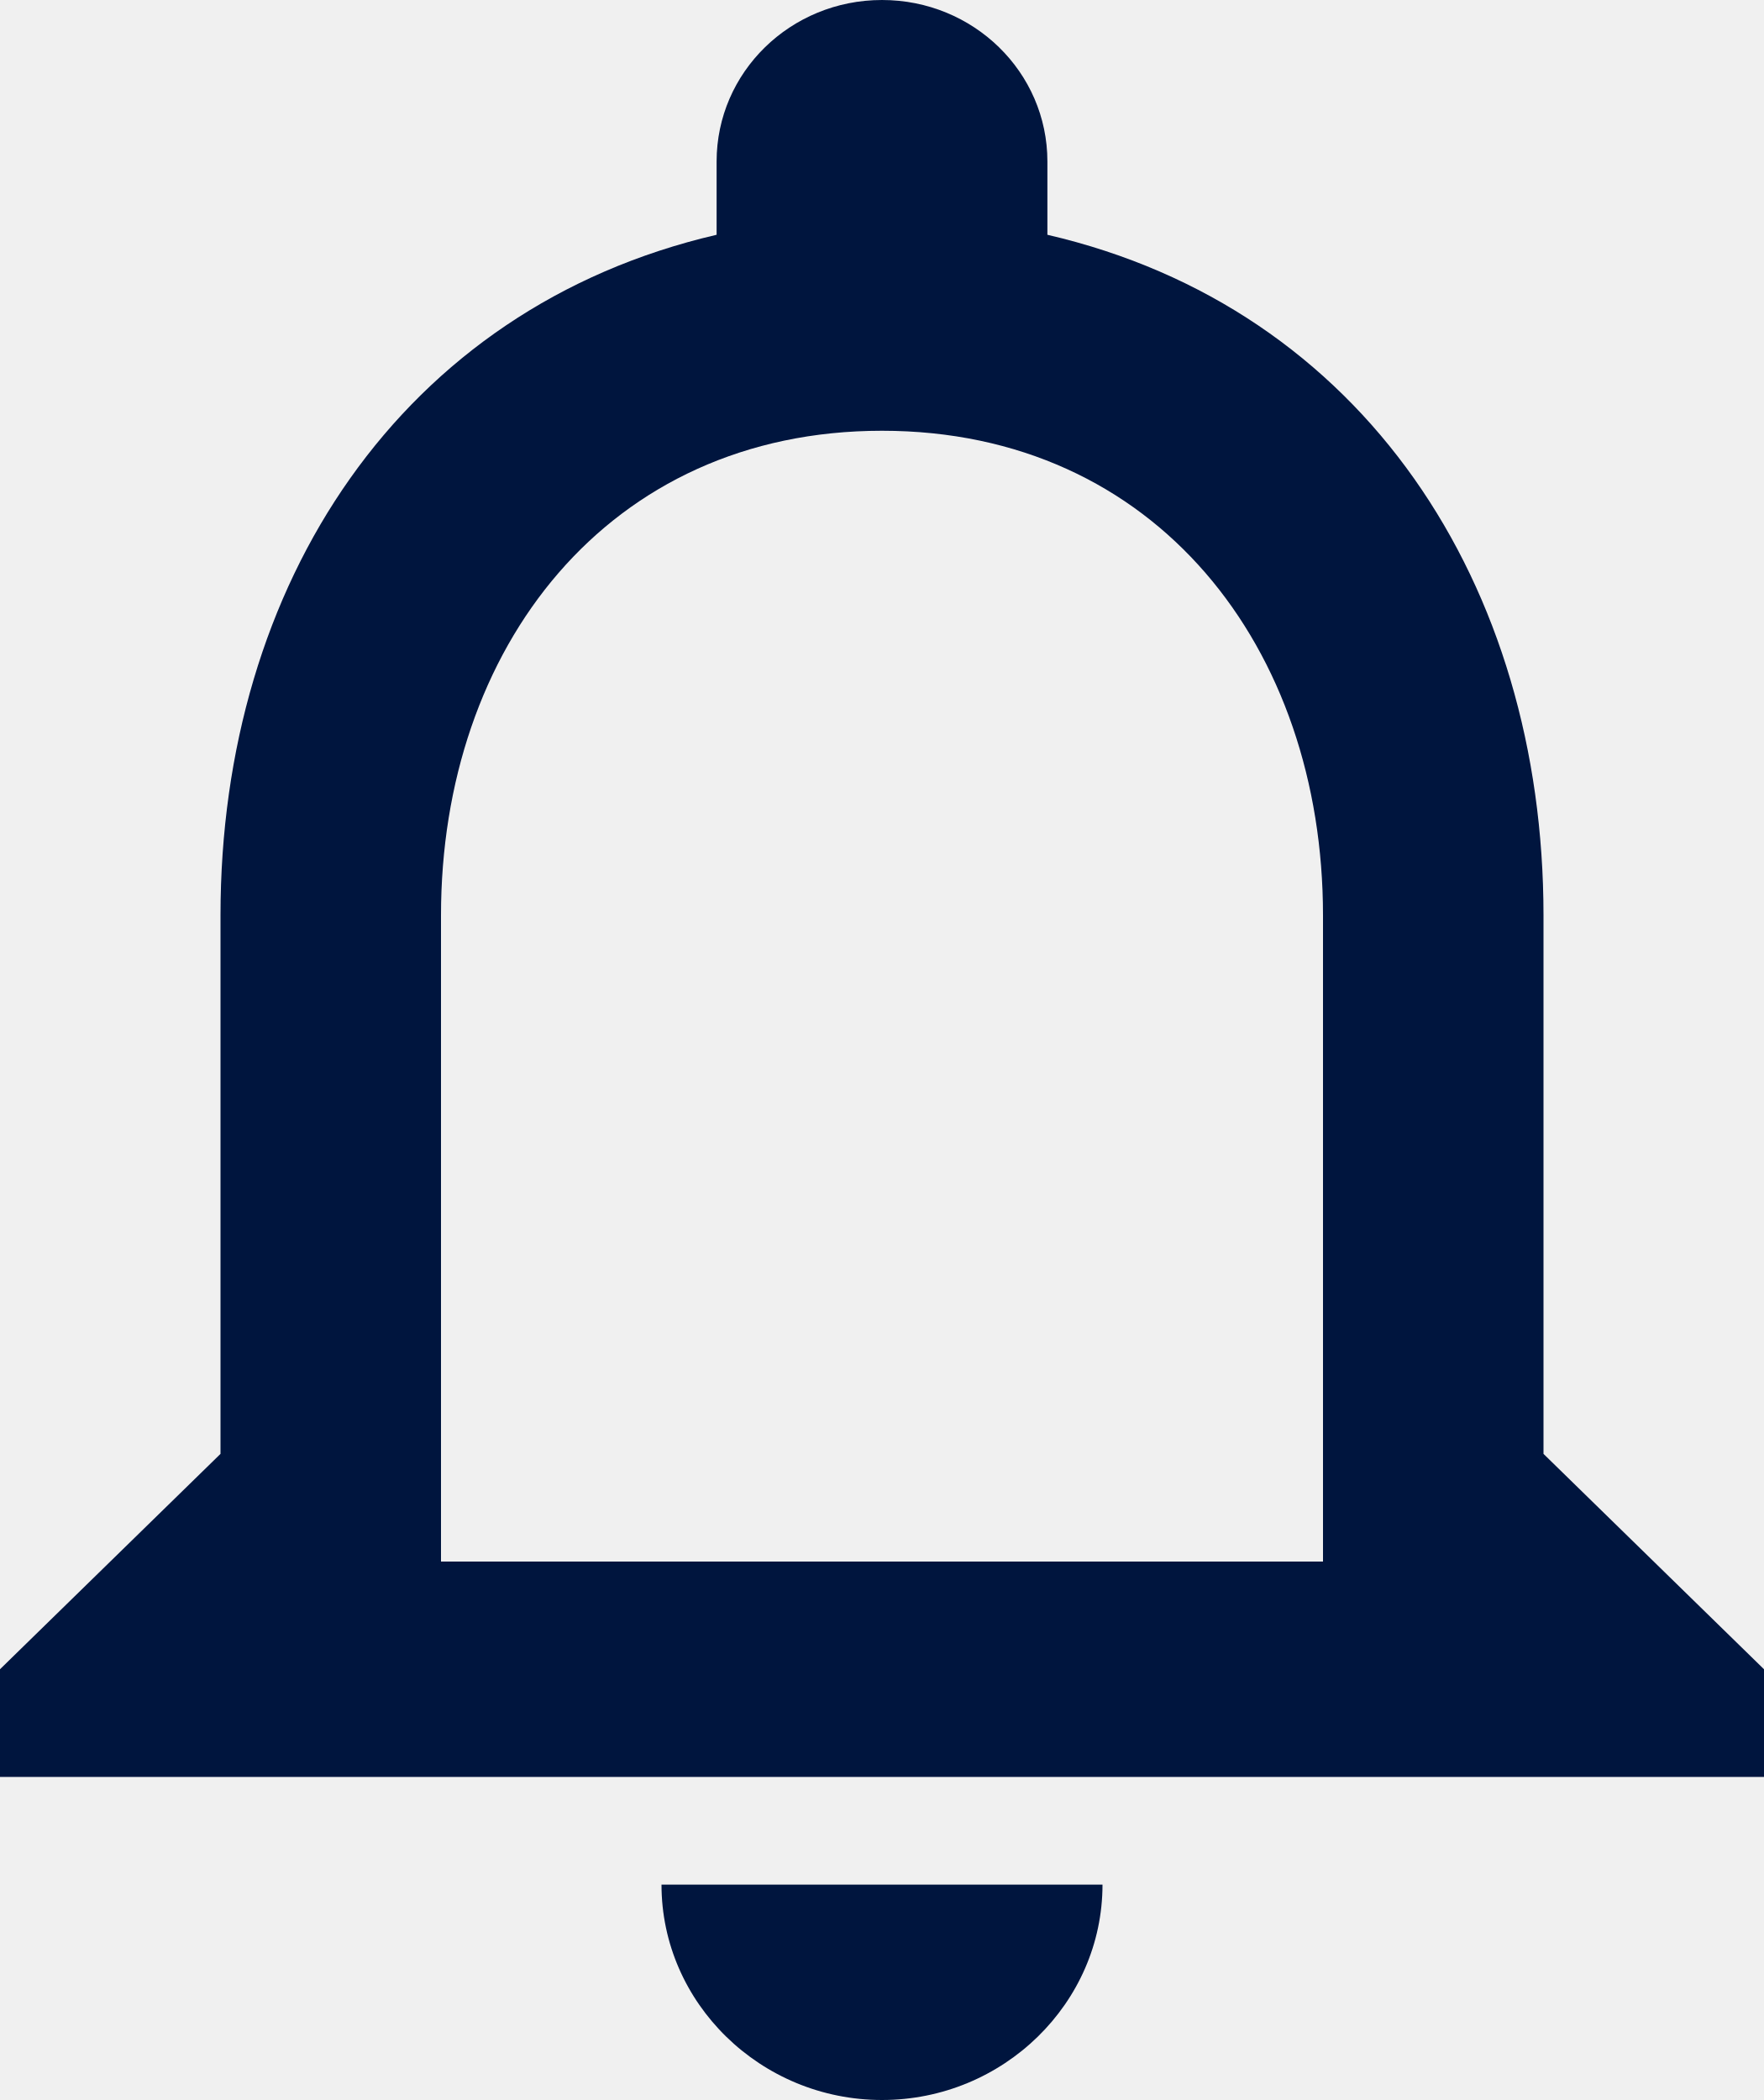
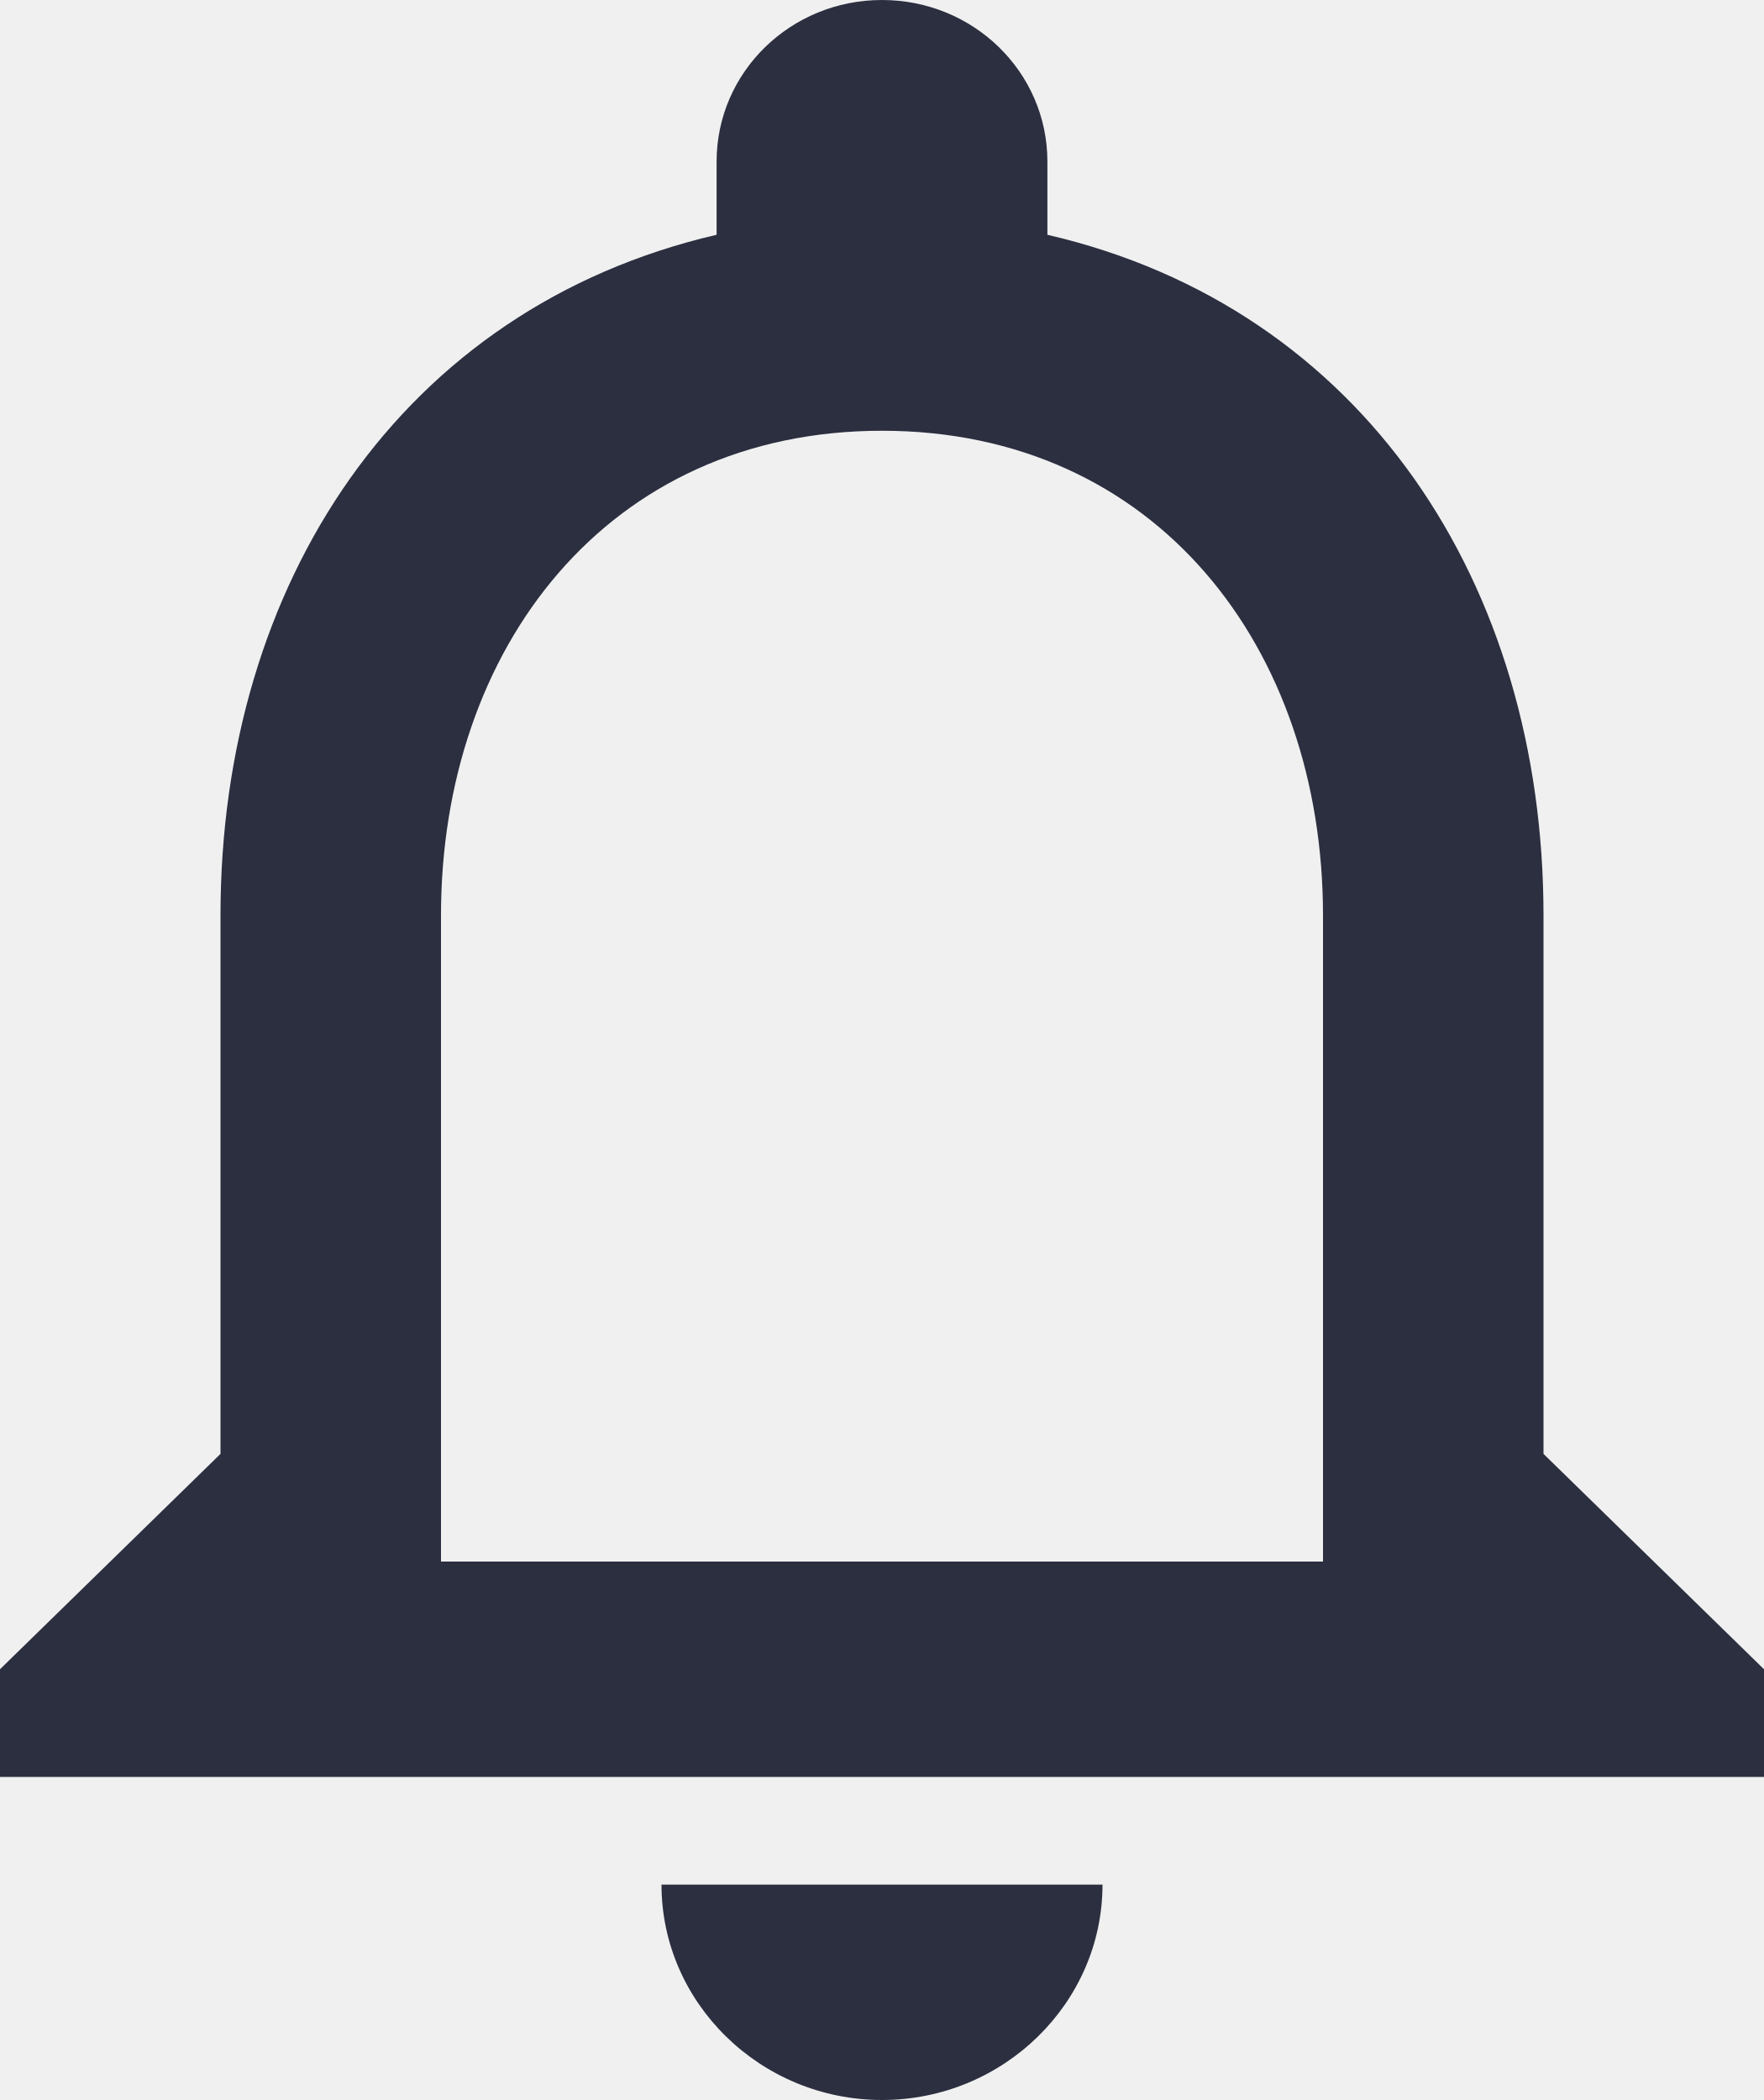
<svg xmlns="http://www.w3.org/2000/svg" width="21" height="25" viewBox="0 0 21 25" fill="none">
-   <path d="M10.5 25C11.944 25 13.125 23.846 13.125 22.436H7.875C7.875 23.846 9.056 25 10.5 25ZM18.375 17.308V10.897C18.375 6.962 16.236 3.667 12.469 2.795V1.923C12.469 0.859 11.589 0 10.5 0C9.411 0 8.531 0.859 8.531 1.923V2.795C4.777 3.667 2.625 6.949 2.625 10.897V17.308L0 19.872V21.154H21V19.872L18.375 17.308ZM15.75 18.59H5.25V10.897C5.25 7.718 7.232 5.128 10.5 5.128C13.768 5.128 15.75 7.718 15.75 10.897V18.59Z" fill="#00153E" />
+   <g clip-path="url(#clip0_808_810)">
+     <path d="M10.5 25C11.944 25 13.125 23.846 13.125 22.436H7.875C7.875 23.846 9.056 25 10.5 25ZM18.375 17.308V10.897C18.375 6.962 16.236 3.667 12.469 2.795V1.923C12.469 0.859 11.589 0 10.5 0C9.411 0 8.531 0.859 8.531 1.923V2.795C4.777 3.667 2.625 6.949 2.625 10.897V17.308L0 19.872V21.154H21V19.872L18.375 17.308ZM15.75 18.59H5.25V10.897C5.25 7.718 7.232 5.128 10.5 5.128C13.768 5.128 15.75 7.718 15.75 10.897V18.59Z" fill="#2B2F40" />
+   </g>
+   <defs>
+     <clipPath id="clip0_808_810">
+       <rect width="21" height="25" fill="white" />
+     </clipPath>
+   </defs>
</svg>
